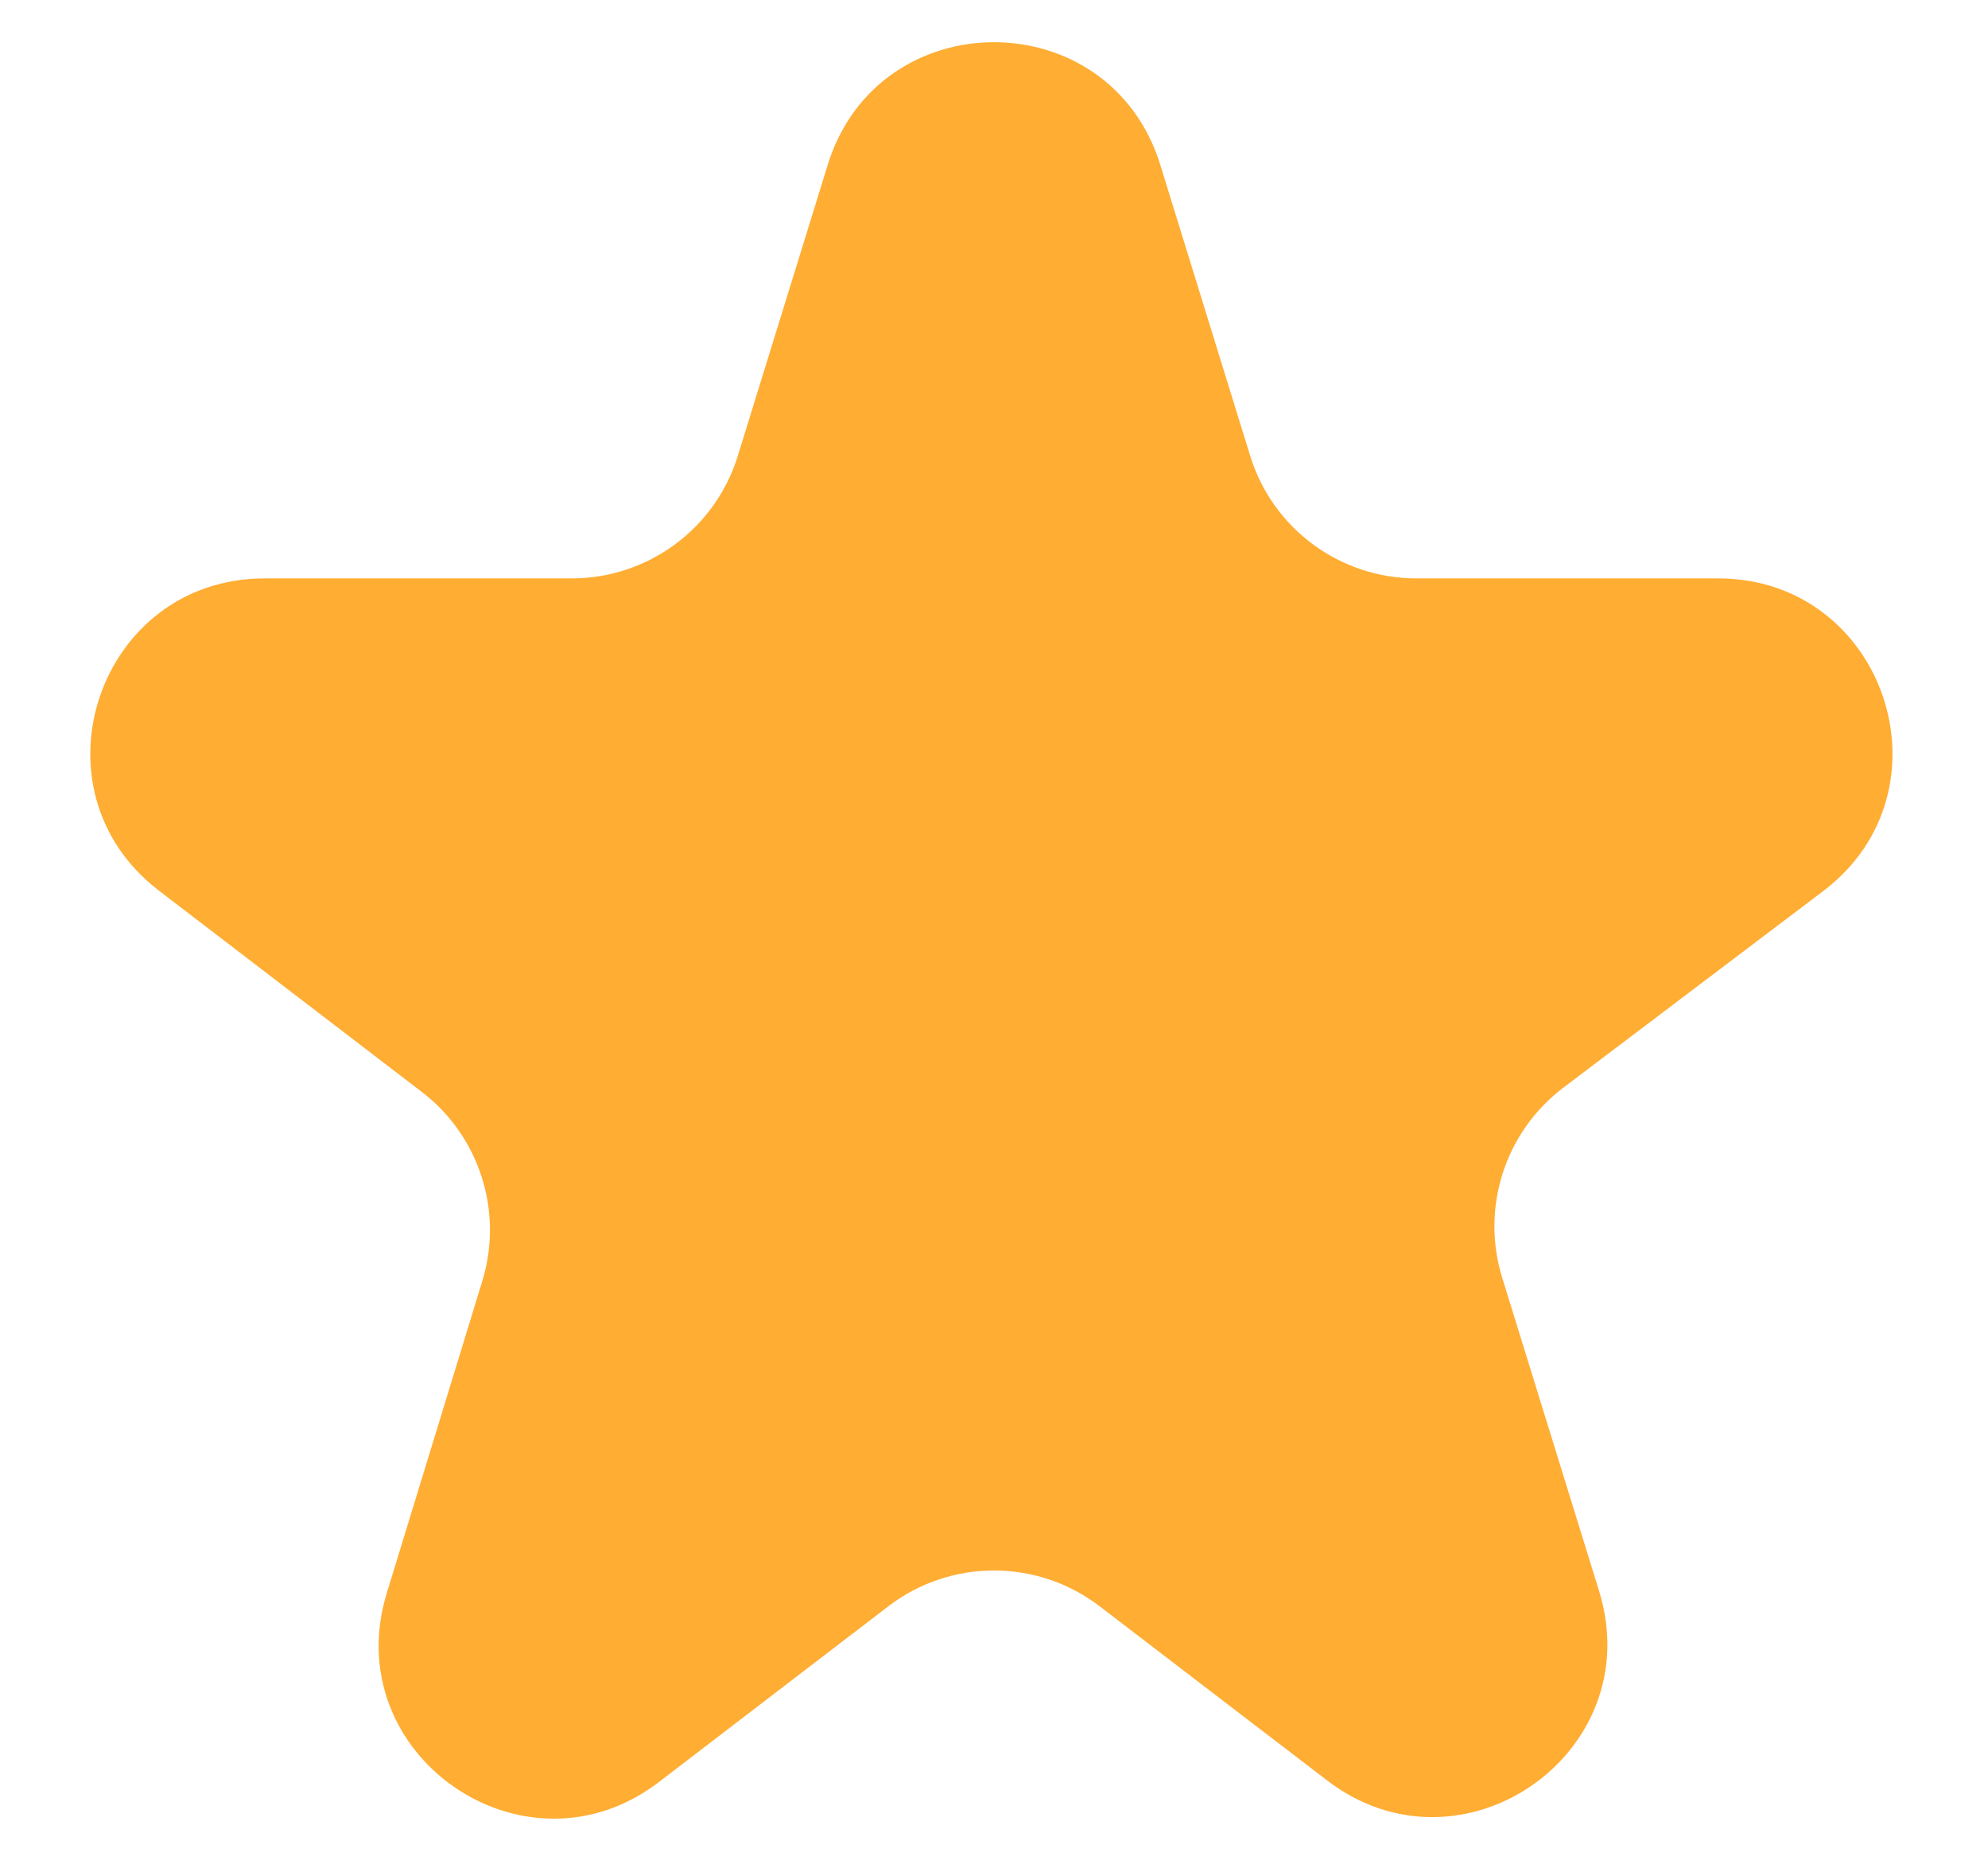
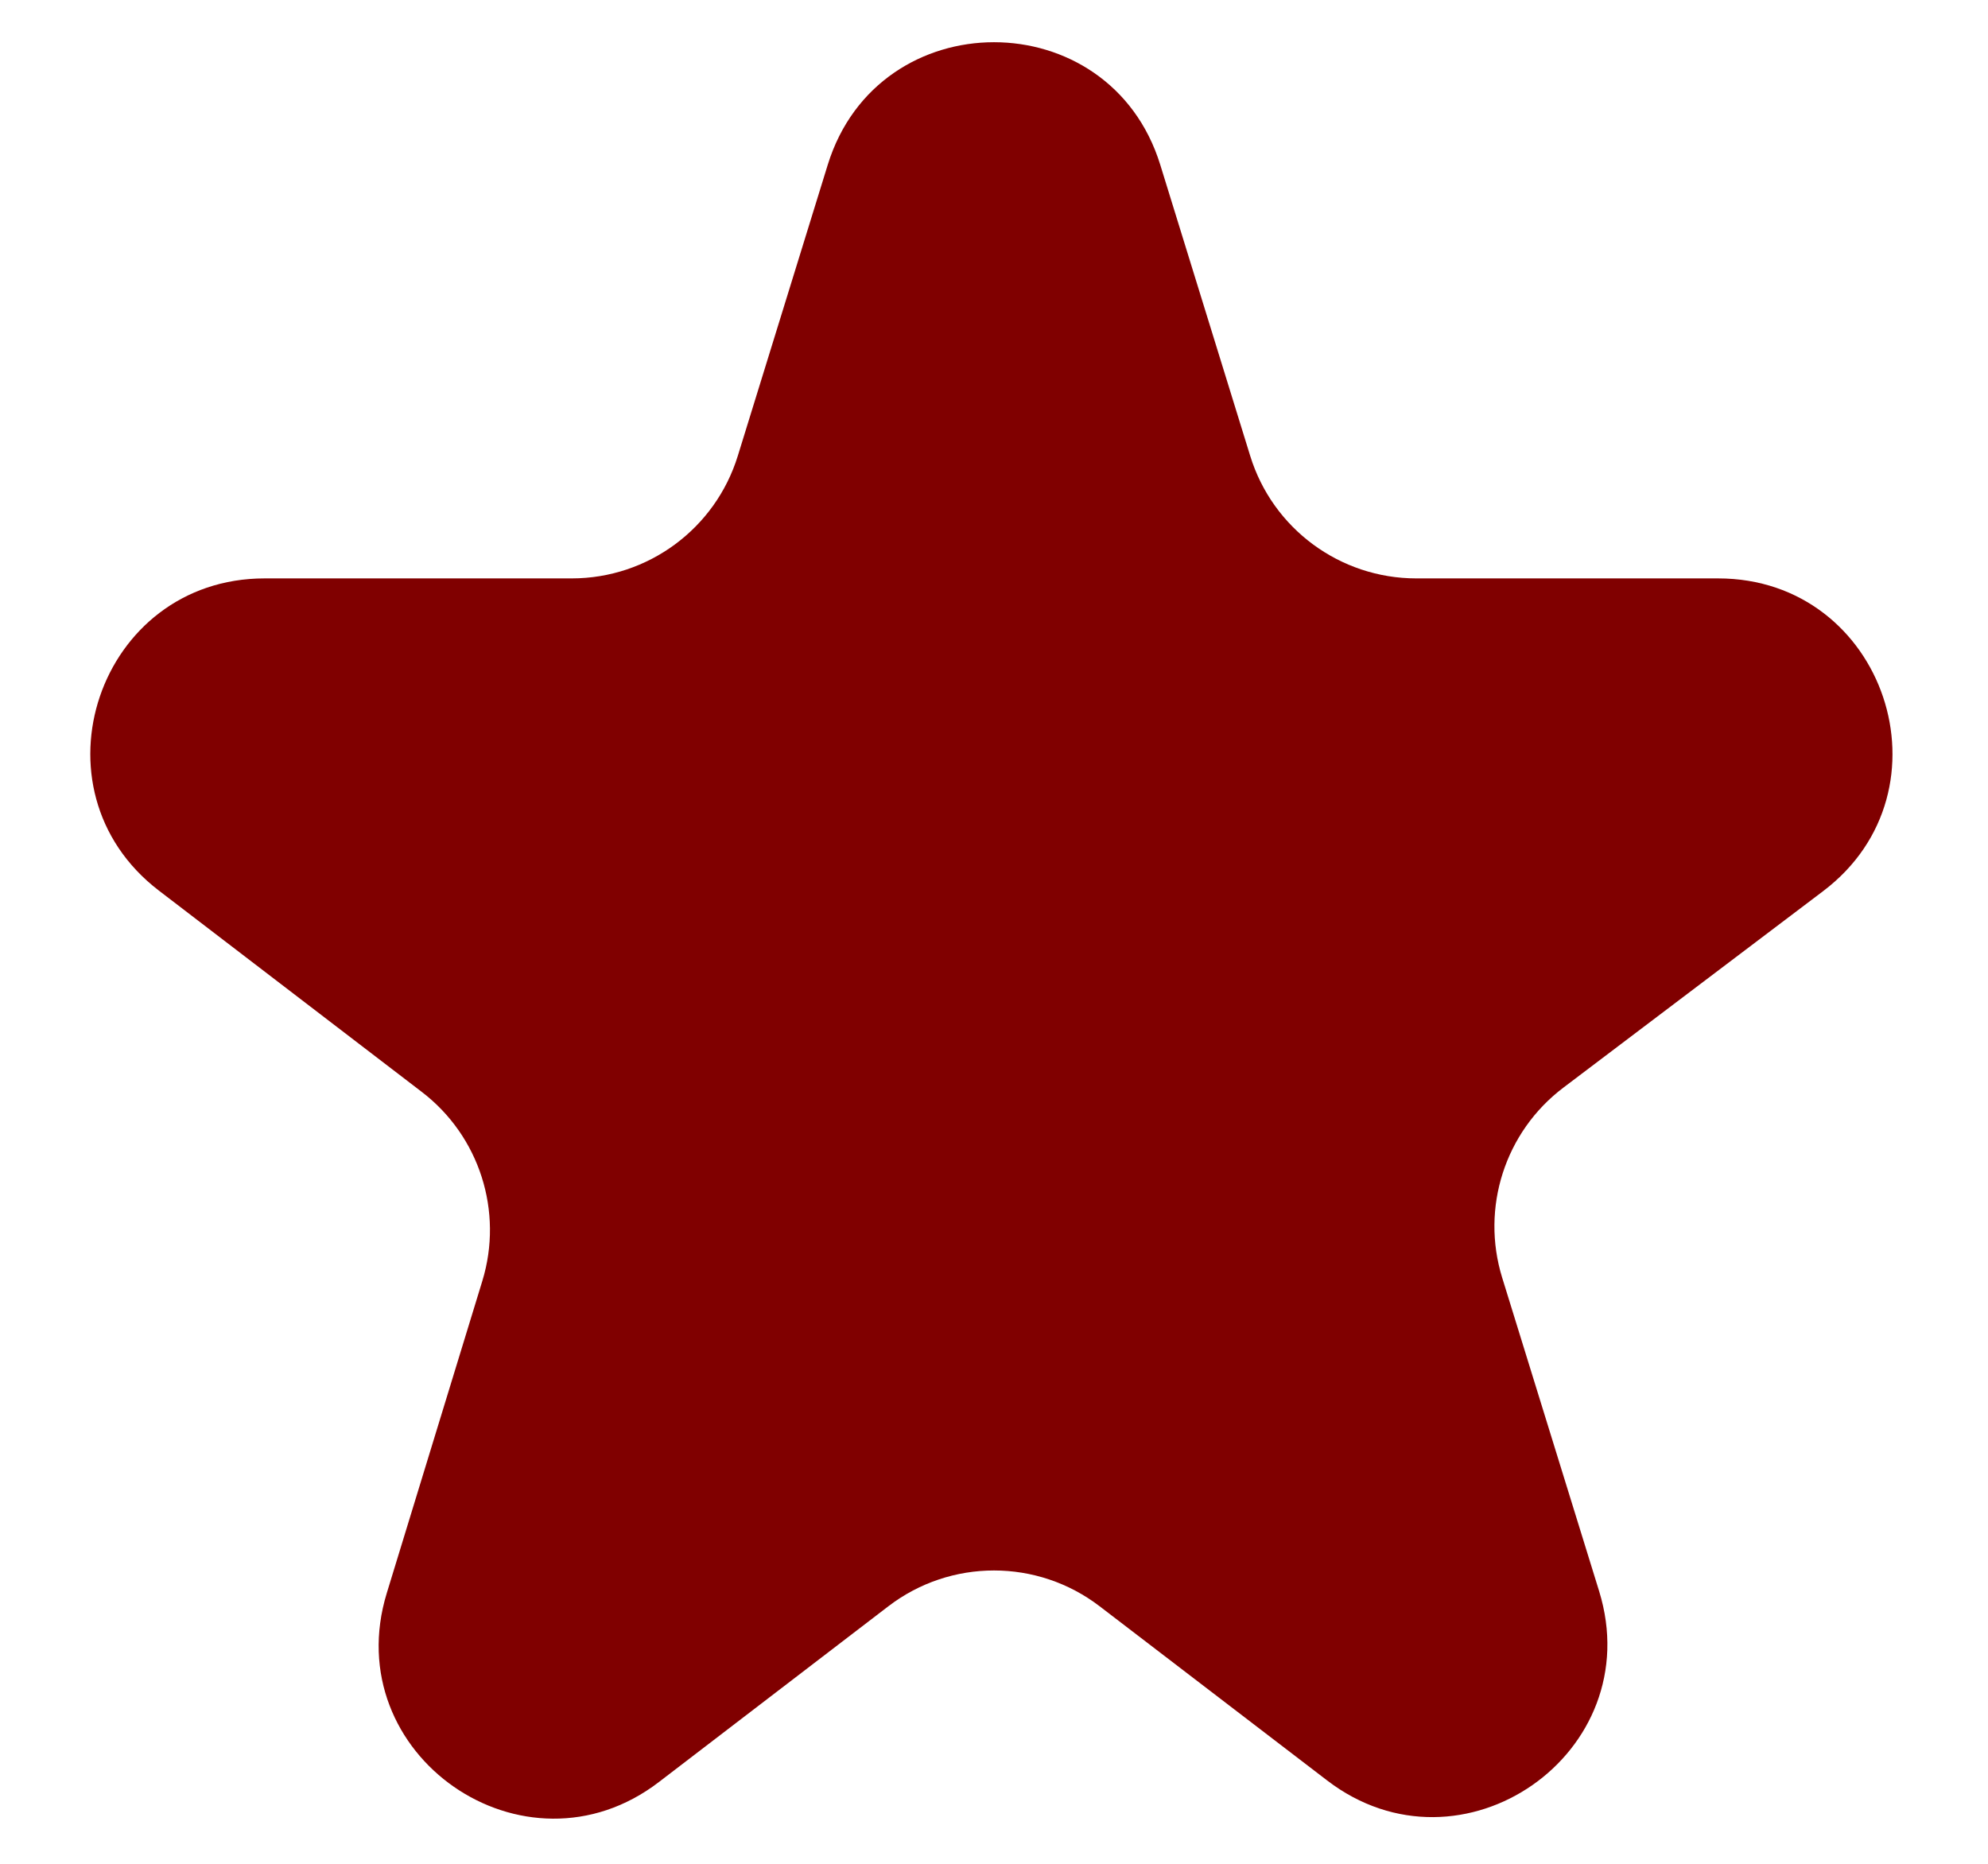
<svg xmlns="http://www.w3.org/2000/svg" width="16" height="15" viewBox="0 0 16 15" fill="none">
-   <path d="M14.673 7.172C15.744 6.362 15.171 4.655 13.828 4.655H11.399C10.785 4.655 10.243 4.255 10.062 3.669L9.338 1.326C8.931 0.011 7.069 0.011 6.662 1.326L5.938 3.669C5.757 4.255 5.215 4.655 4.601 4.655H2.13C0.791 4.655 0.216 6.353 1.278 7.167L3.395 8.788C3.859 9.143 4.053 9.75 3.882 10.309L3.113 12.821C2.714 14.123 4.222 15.17 5.303 14.342L7.149 12.928C7.651 12.543 8.349 12.543 8.851 12.928L10.681 14.329C11.764 15.159 13.273 14.108 12.87 12.805L12.09 10.283C11.916 9.72 12.113 9.108 12.583 8.753L14.673 7.172Z" fill="#FFAD33" />
+   <path d="M14.673 7.172C15.744 6.362 15.171 4.655 13.828 4.655H11.399C10.785 4.655 10.243 4.255 10.062 3.669L9.338 1.326C8.931 0.011 7.069 0.011 6.662 1.326L5.938 3.669C5.757 4.255 5.215 4.655 4.601 4.655H2.13C0.791 4.655 0.216 6.353 1.278 7.167L3.395 8.788C3.859 9.143 4.053 9.75 3.882 10.309L3.113 12.821C2.714 14.123 4.222 15.17 5.303 14.342L7.149 12.928C7.651 12.543 8.349 12.543 8.851 12.928L10.681 14.329C11.764 15.159 13.273 14.108 12.87 12.805L12.09 10.283C11.916 9.72 12.113 9.108 12.583 8.753L14.673 7.172Z" fill="#800000" />
</svg>
